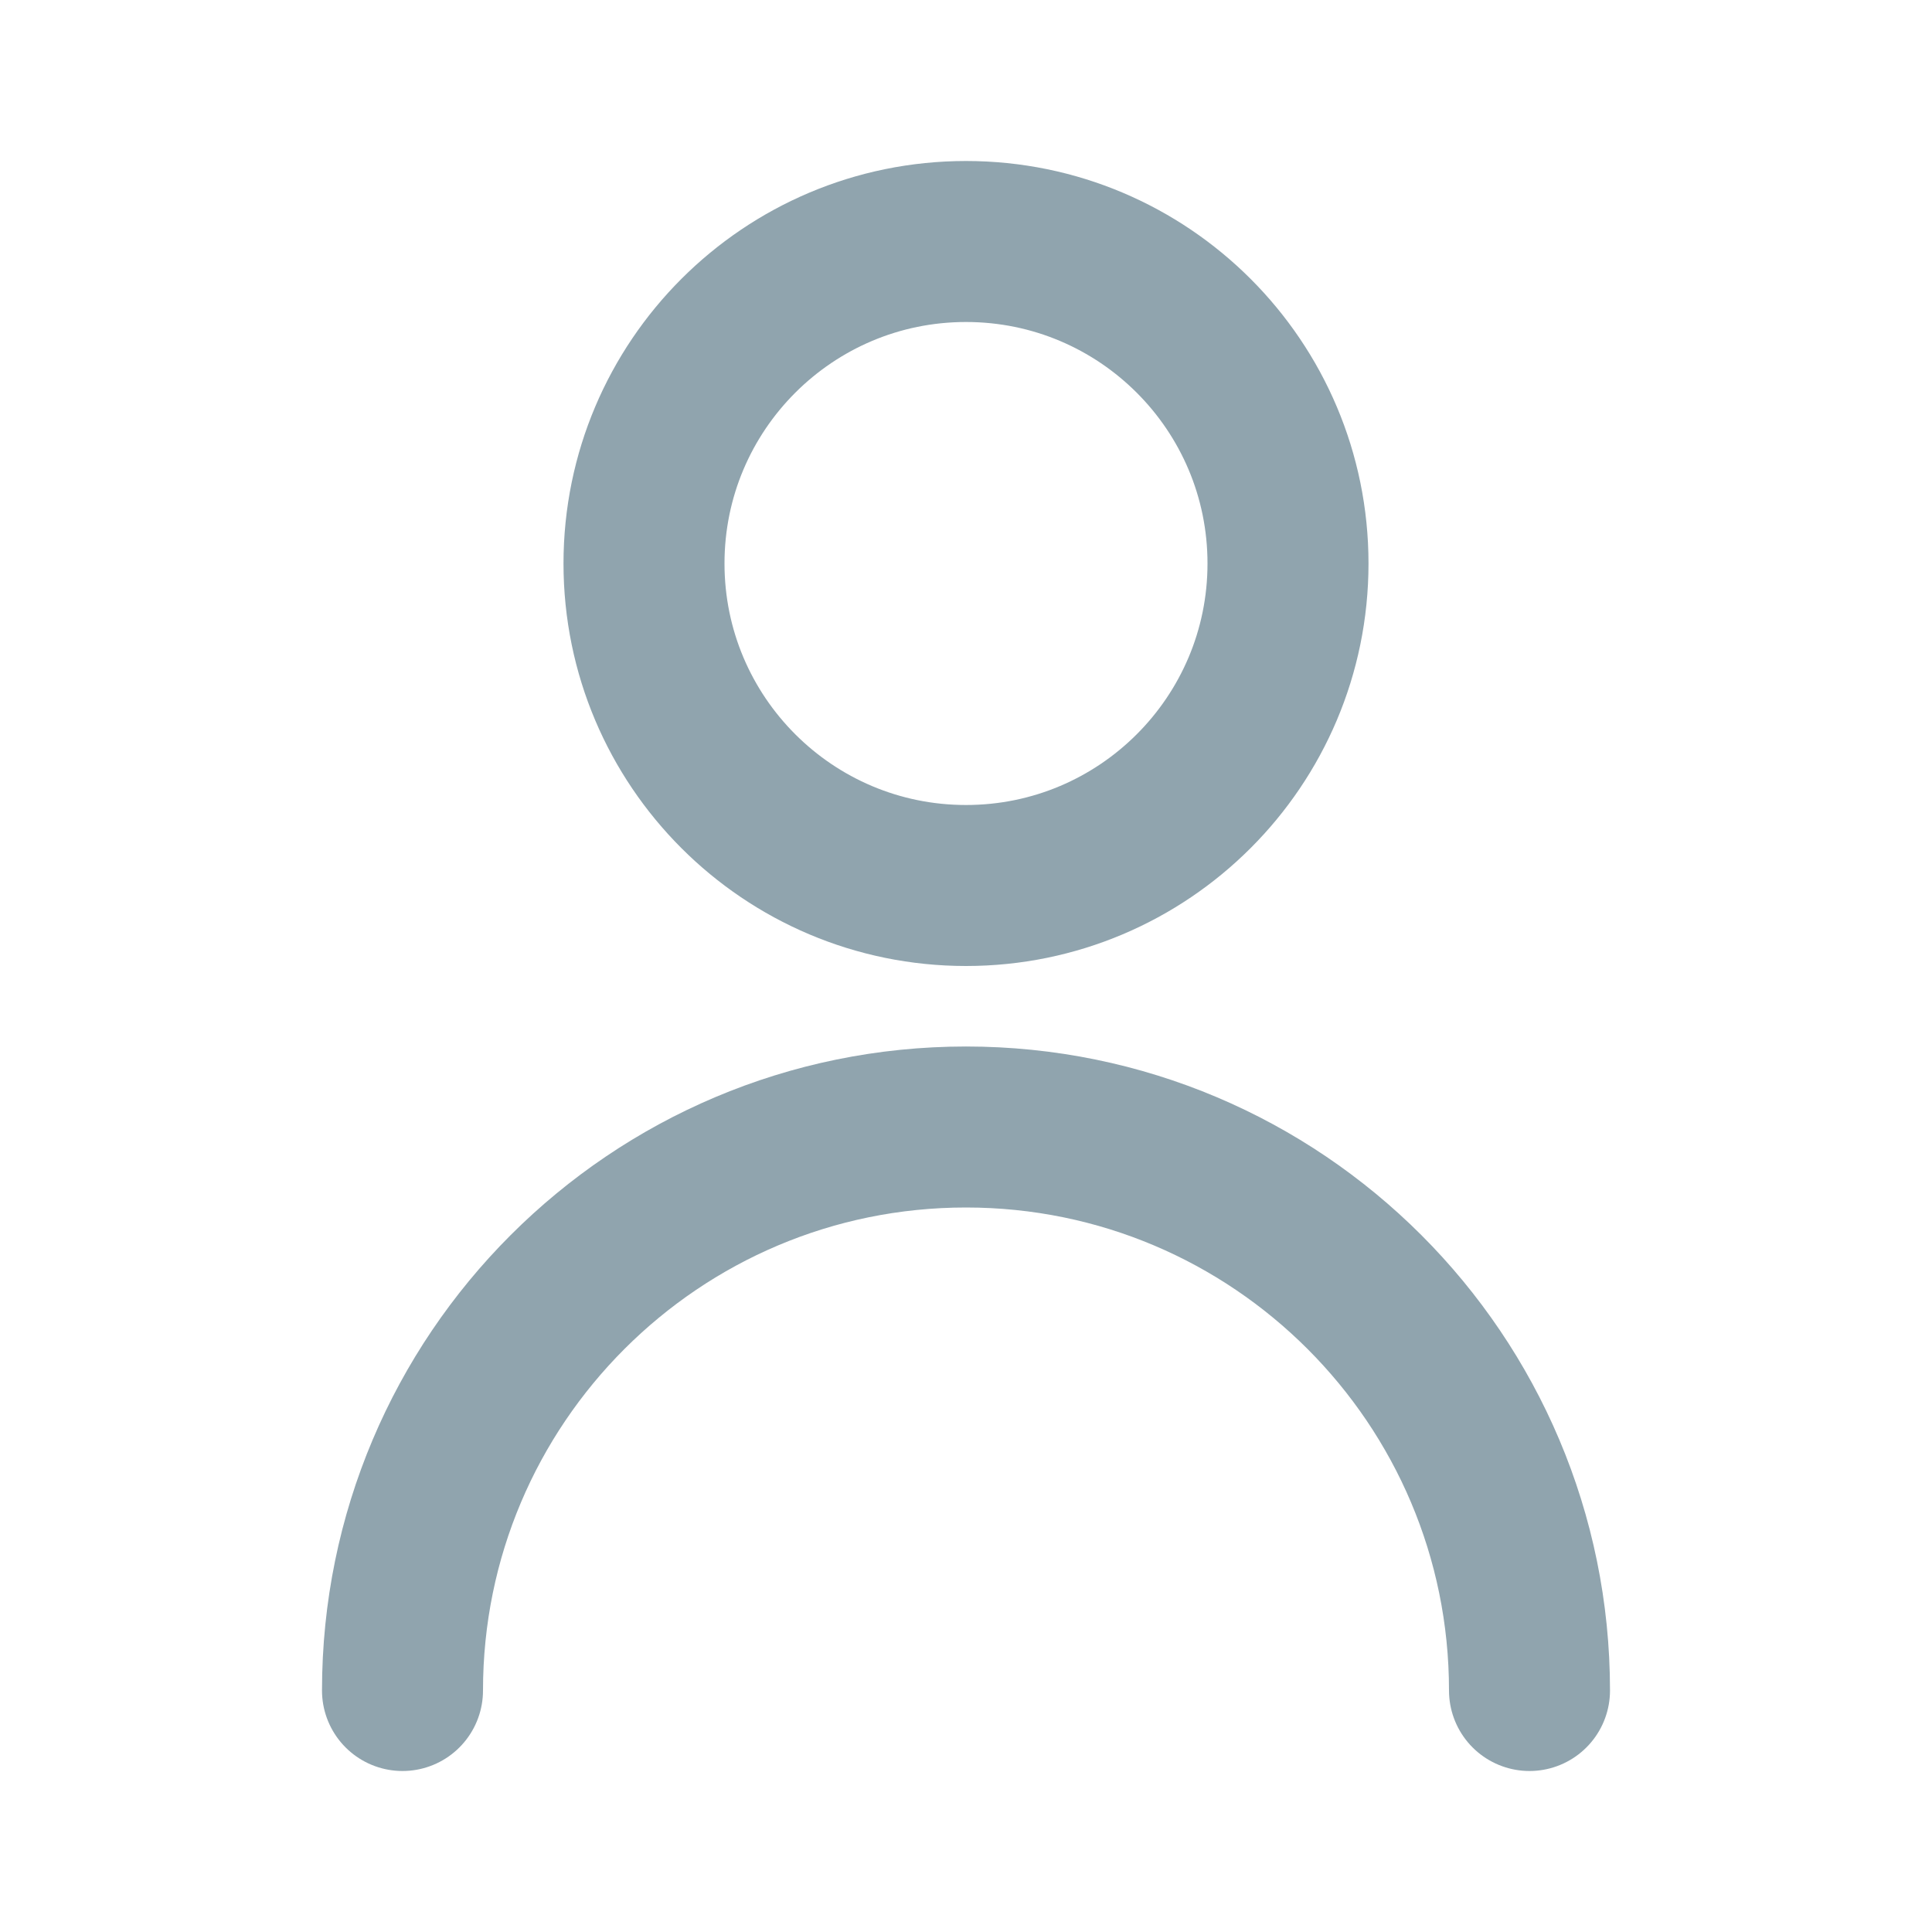
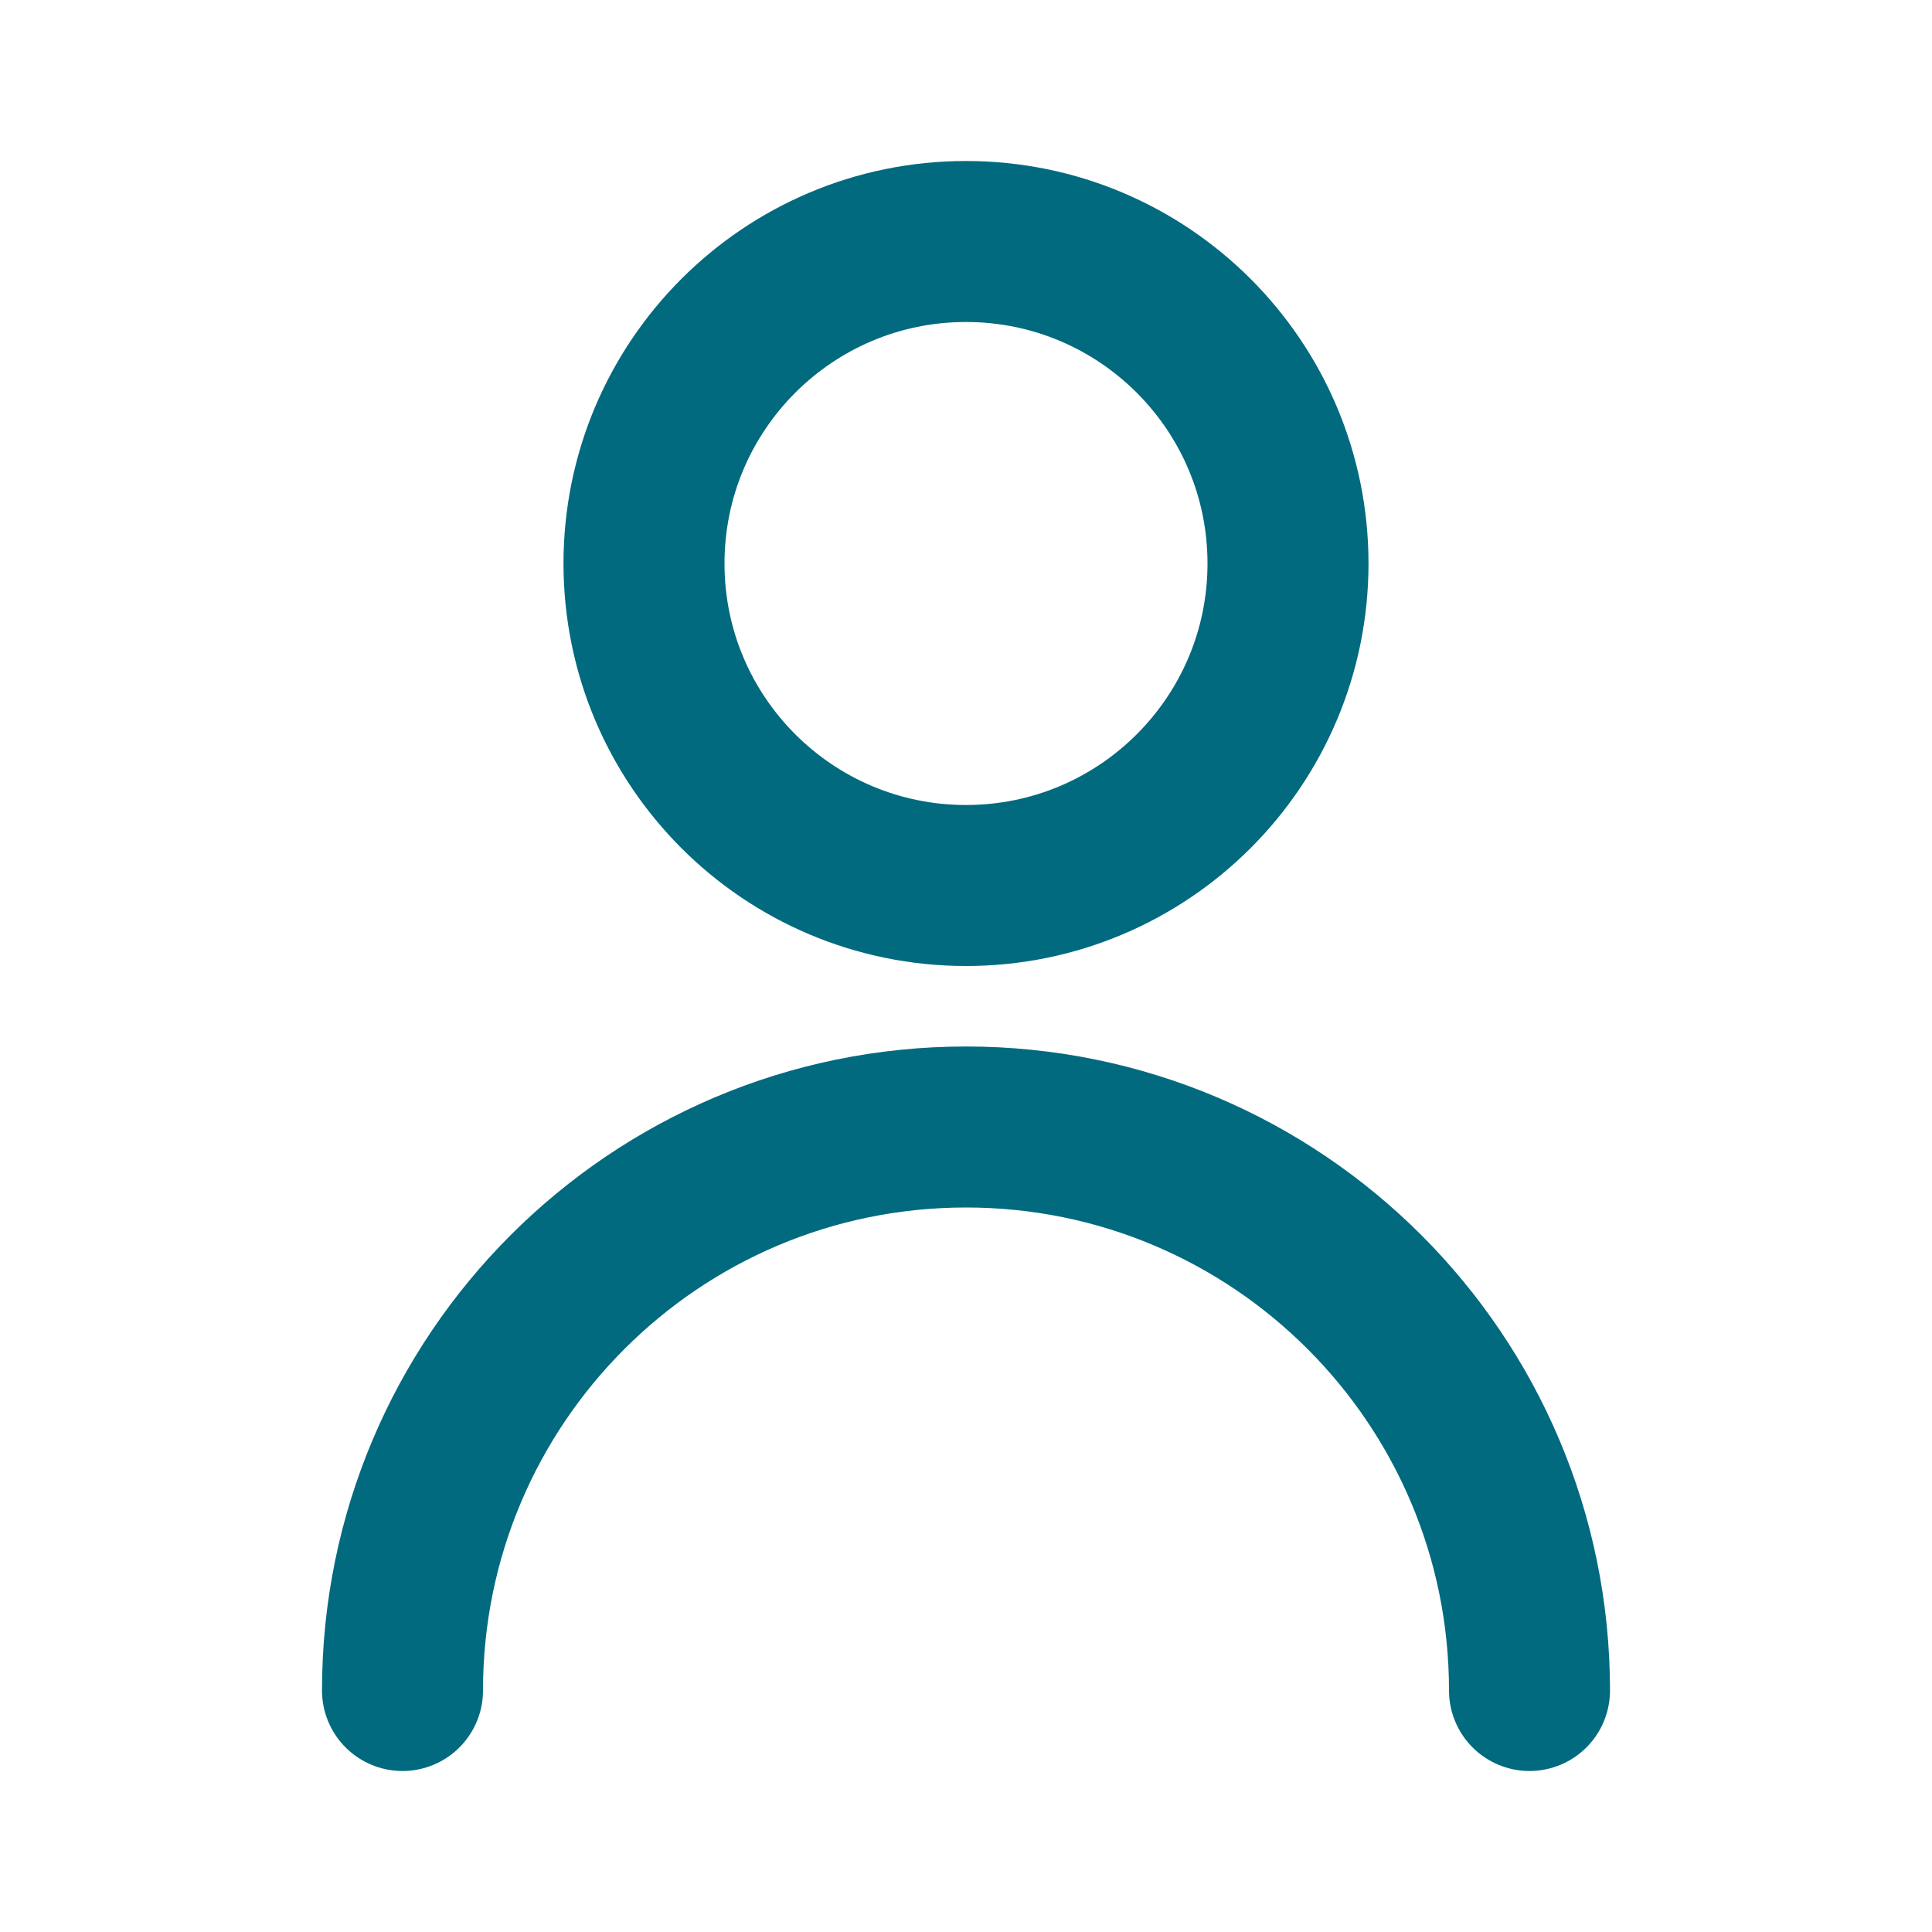
<svg xmlns="http://www.w3.org/2000/svg" width="800px" height="800px" viewBox="0 0 24 24" fill="none">
  <g id="SVGRepo_bgCarrier" stroke-width="0" />
  <g id="SVGRepo_tracerCarrier" stroke-linecap="round" stroke-linejoin="round" />
  <g id="SVGRepo_iconCarrier">
-     <path d="M5 21C5 17.134 8.134 14 12 14C15.866 14 19 17.134 19 21M16 7C16 9.209 14.209 11 12 11C9.791 11 8 9.209 8 7C8 4.791 9.791 3 12 3C14.209 3 16 4.791 16 7Z" stroke="#90a4ae" stroke-width="2" stroke-linecap="round" stroke-linejoin="round" />
+     <path d="M5 21C5 17.134 8.134 14 12 14C15.866 14 19 17.134 19 21M16 7C16 9.209 14.209 11 12 11C9.791 11 8 9.209 8 7C8 4.791 9.791 3 12 3C14.209 3 16 4.791 16 7Z" stroke="#016a7f" stroke-width="2" stroke-linecap="round" stroke-linejoin="round" />
  </g>
</svg>
